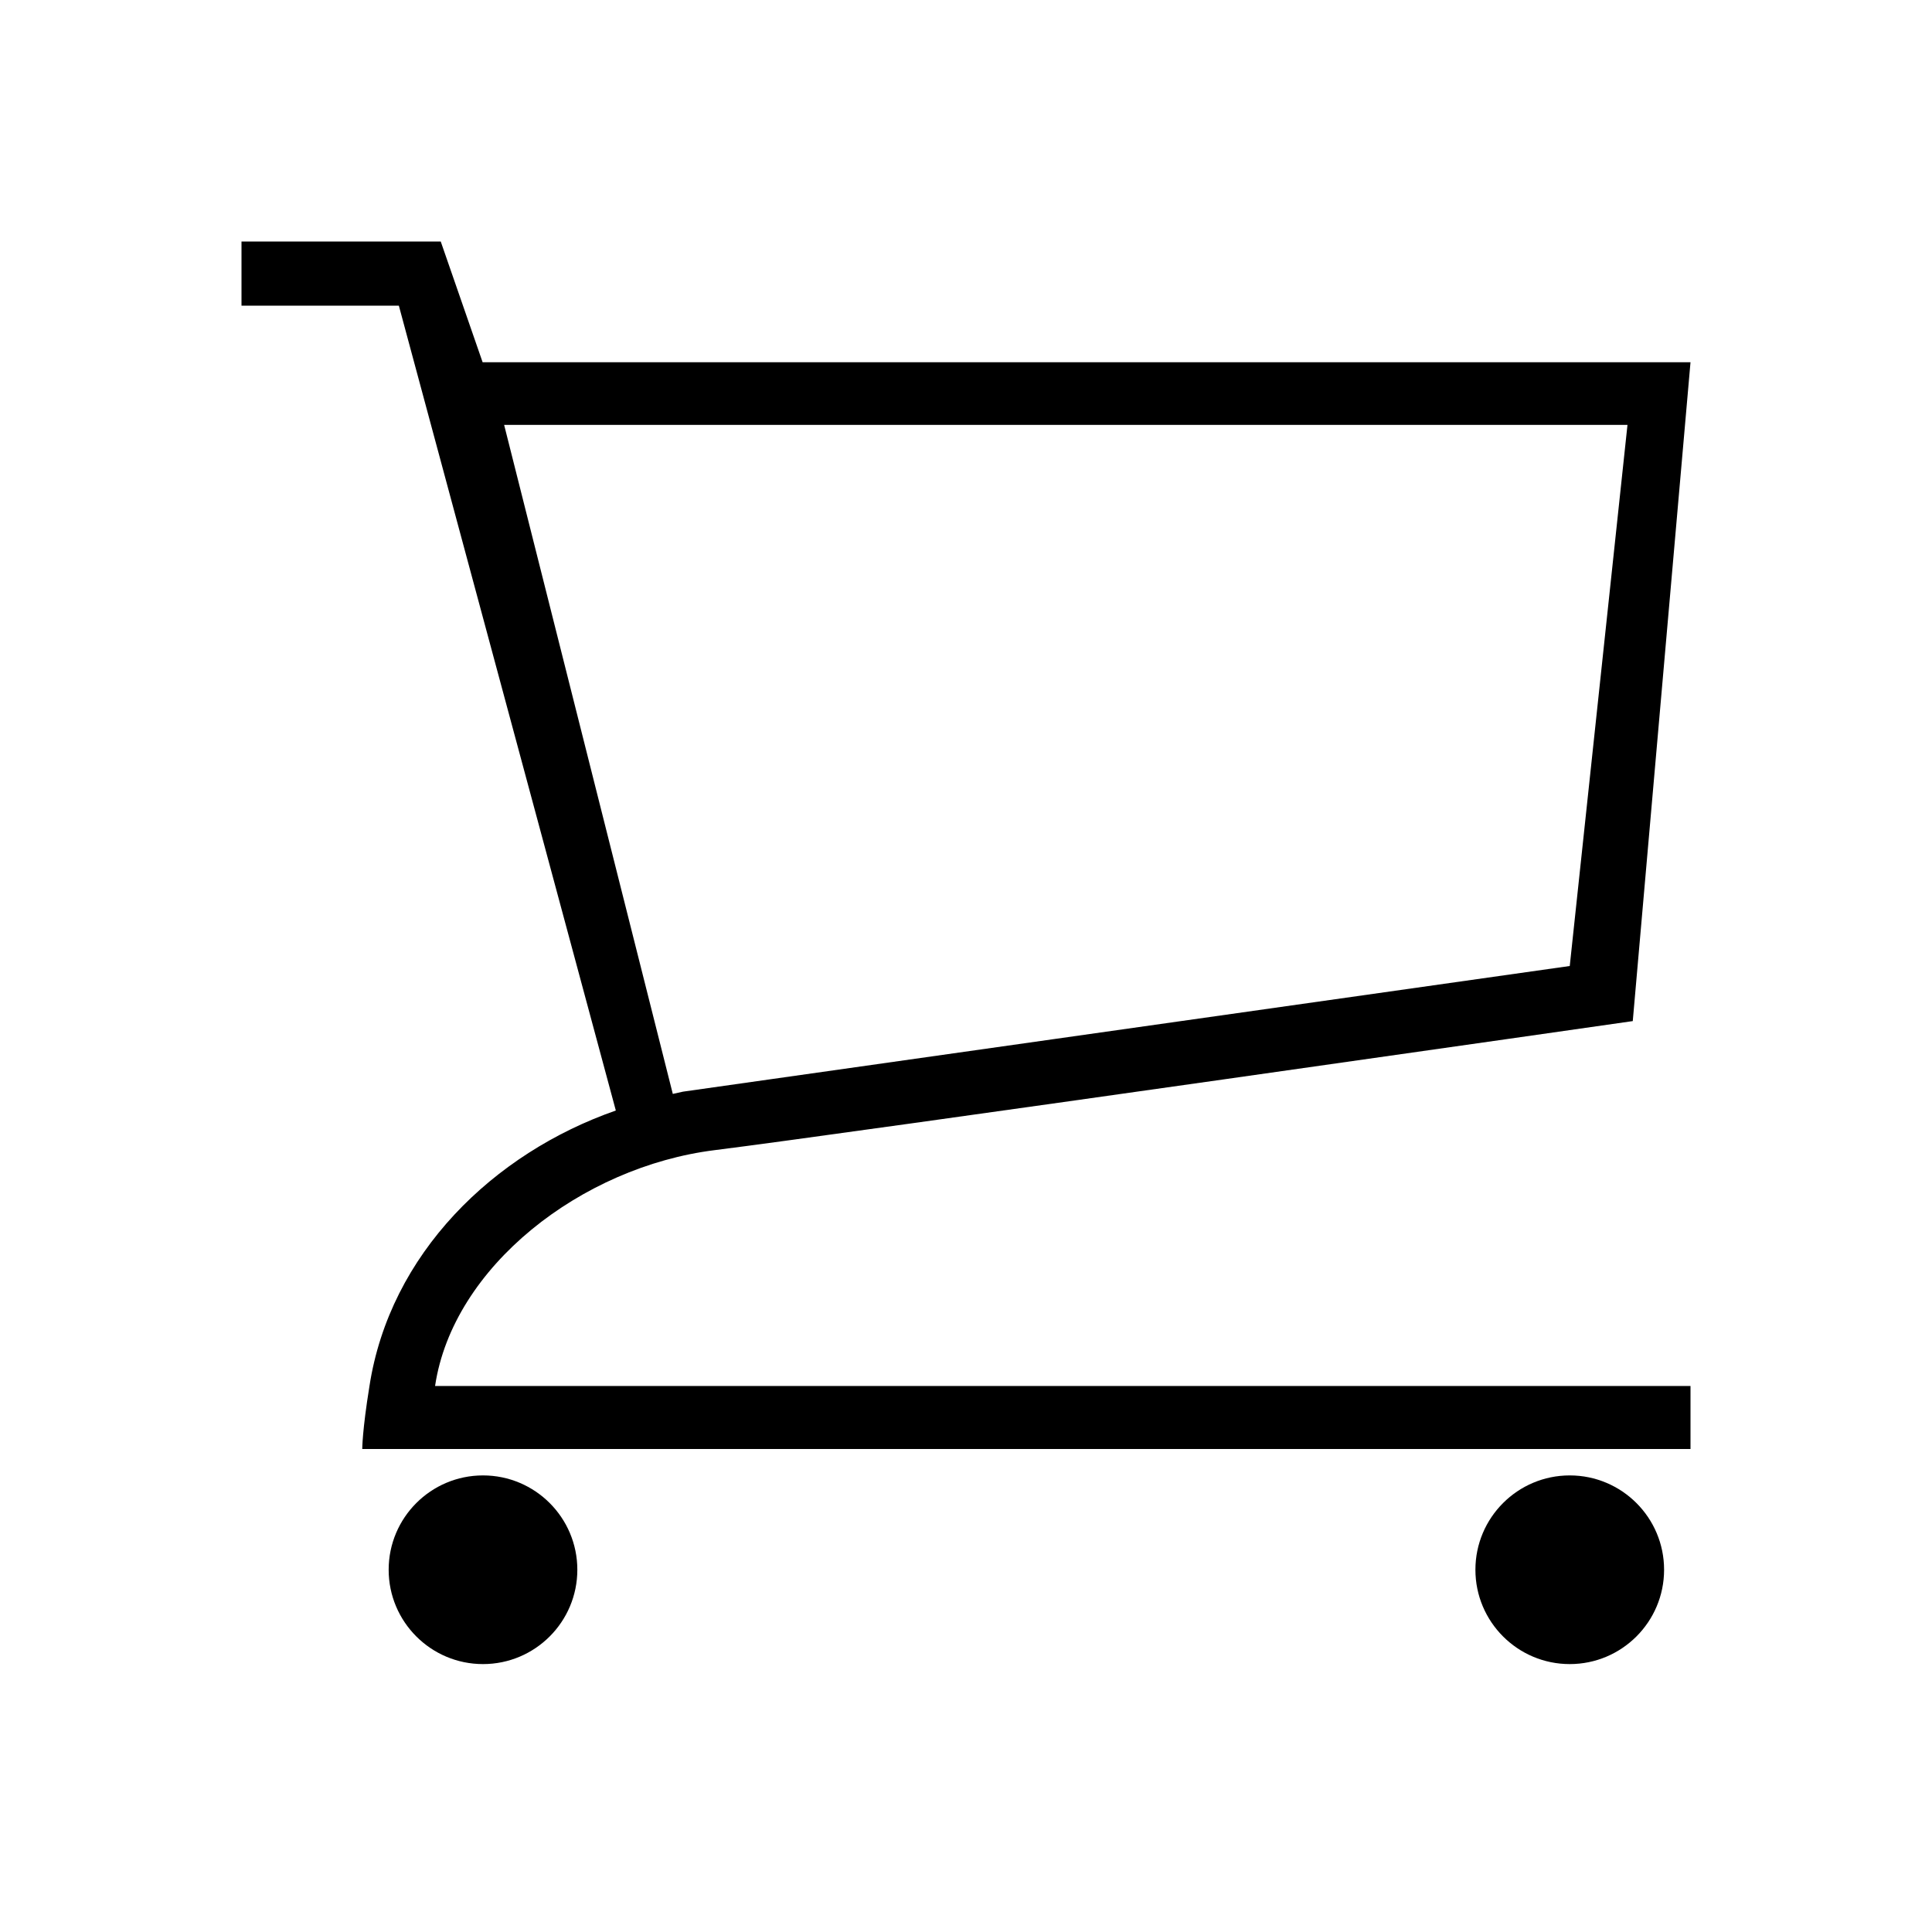
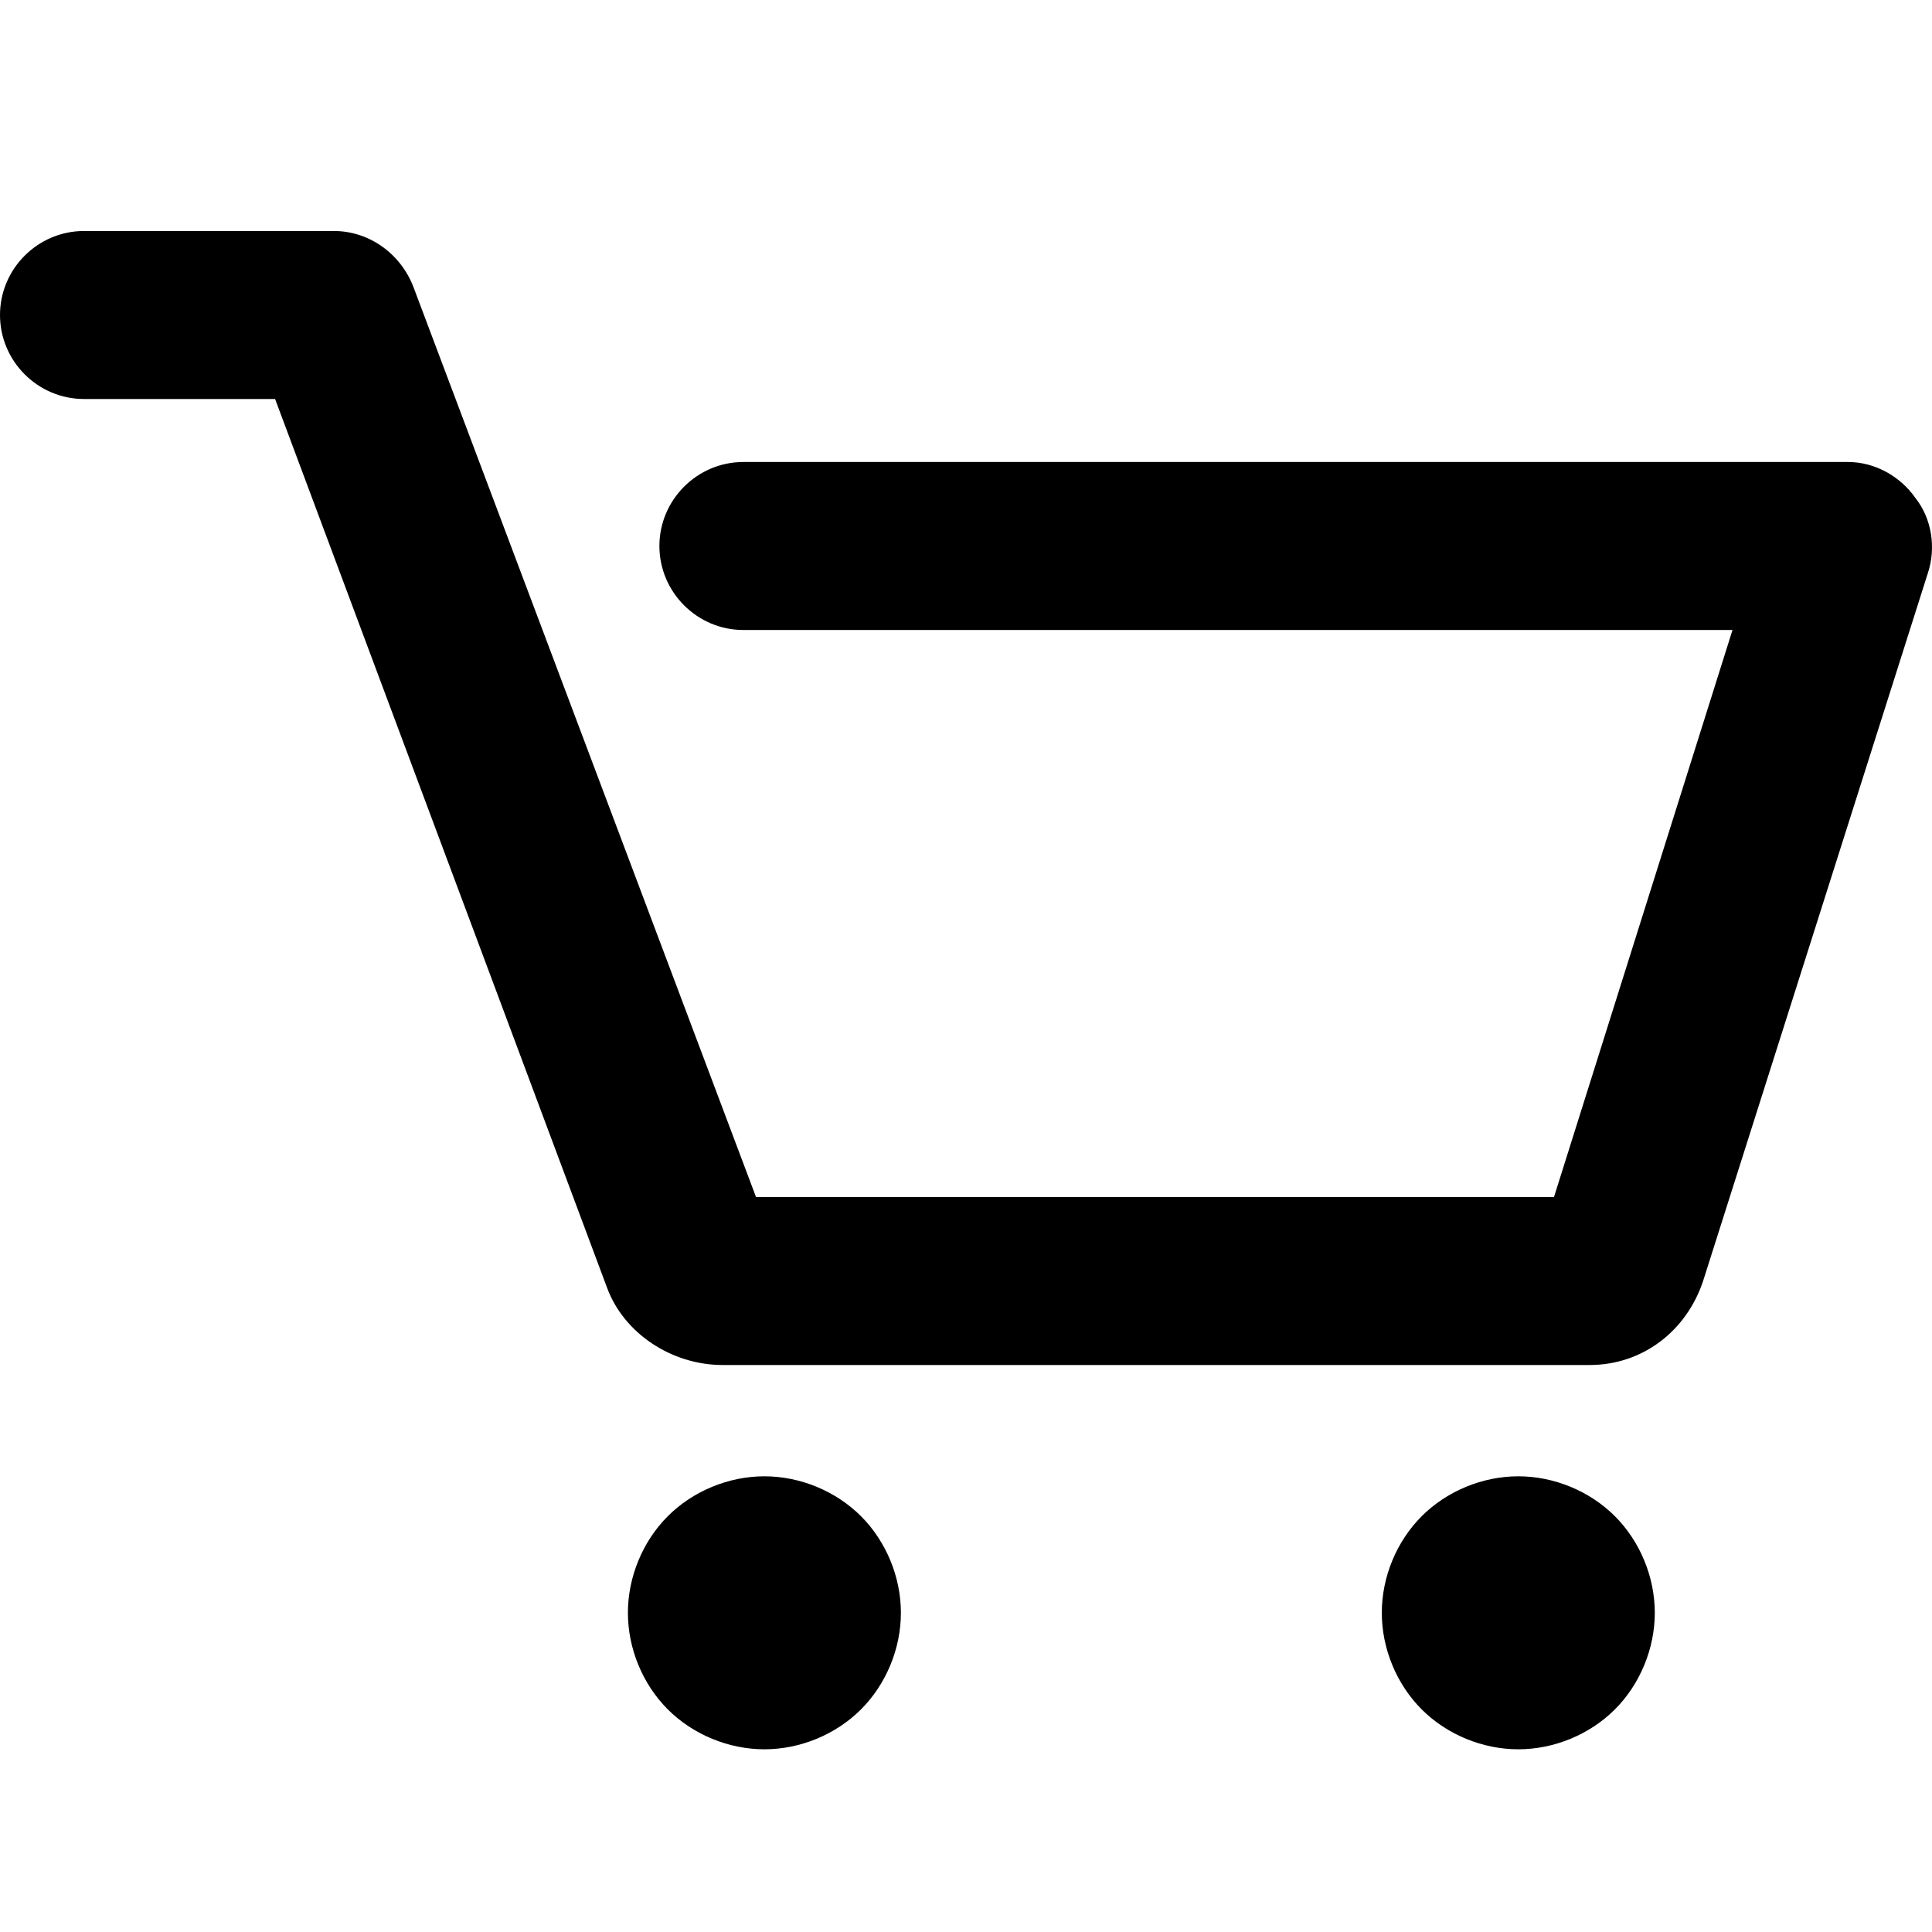
- <svg xmlns="http://www.w3.org/2000/svg" height="512px" id="Layer_1" style="enable-background:new 0 0 512 512;" version="1.1" viewBox="0 0 512 512" width="512px" xml:space="preserve">
-   <g id="PL_x5F_Cart_1_">
-     <path d="M441,416c0,13.8-11.2,25-25,25s-25-11.2-25-25s11.2-25,25-25S441,402.2,441,416z" />
-     <path d="M153,416c0,13.8-11.2,25-25,25s-25-11.2-25-25s11.2-25,25-25S153,402.2,153,416z" />
-     <path d="M127.9,96l-11.1-32H64v17h41.7l57.5,213.3c-32.4,11.3-59.9,37.9-65.3,73.1C96,379.1,96,384,96,384h352v-16.7H115.3   c4.7-31.6,38.8-58.1,74.1-62.5s243.3-34.2,243.3-34.2L448,96H127.9z M416,256l-235,33.3c-0.9,0.2-1.8,0.4-2.7,0.6l-44.7-177.3   h297.7L416,256z" />
-   </g>
+ <svg xmlns="http://www.w3.org/2000/svg" version="1.1" id="Layer_1" x="0px" y="0px" width="92px" height="92px" viewBox="0 0 92 92" enable-background="new 0 0 92 92" xml:space="preserve">
+   <path id="XMLID_1732_" d="M91.8,27.3L81.1,61c-0.8,2.4-2.9,4-5.4,4H34.4c-2.4,0-4.7-1.5-5.5-3.7L13.1,19H4c-2.2,0-4-1.8-4-4  s1.8-4,4-4h11.9c1.7,0,3.2,1.1,3.8,2.7L36,57h38l8.5-27H35.4c-2.2,0-4-1.8-4-4s1.8-4,4-4H88c1.3,0,2.5,0.7,3.2,1.7  C92,24.7,92.2,26.1,91.8,27.3z M36.4,70.3c-1.7,0-3.4,0.7-4.6,1.9c-1.2,1.2-1.9,2.9-1.9,4.6c0,1.7,0.7,3.4,1.9,4.6  c1.2,1.2,2.9,1.9,4.6,1.9s3.4-0.7,4.6-1.9c1.2-1.2,1.9-2.9,1.9-4.6c0-1.7-0.7-3.4-1.9-4.6C39.8,71,38.1,70.3,36.4,70.3z M72.3,70.3  c-1.7,0-3.4,0.7-4.6,1.9s-1.9,2.9-1.9,4.6c0,1.7,0.7,3.4,1.9,4.6c1.2,1.2,2.9,1.9,4.6,1.9c1.7,0,3.4-0.7,4.6-1.9  c1.2-1.2,1.9-2.9,1.9-4.6c0-1.7-0.7-3.4-1.9-4.6S74,70.3,72.3,70.3z" />
</svg>
